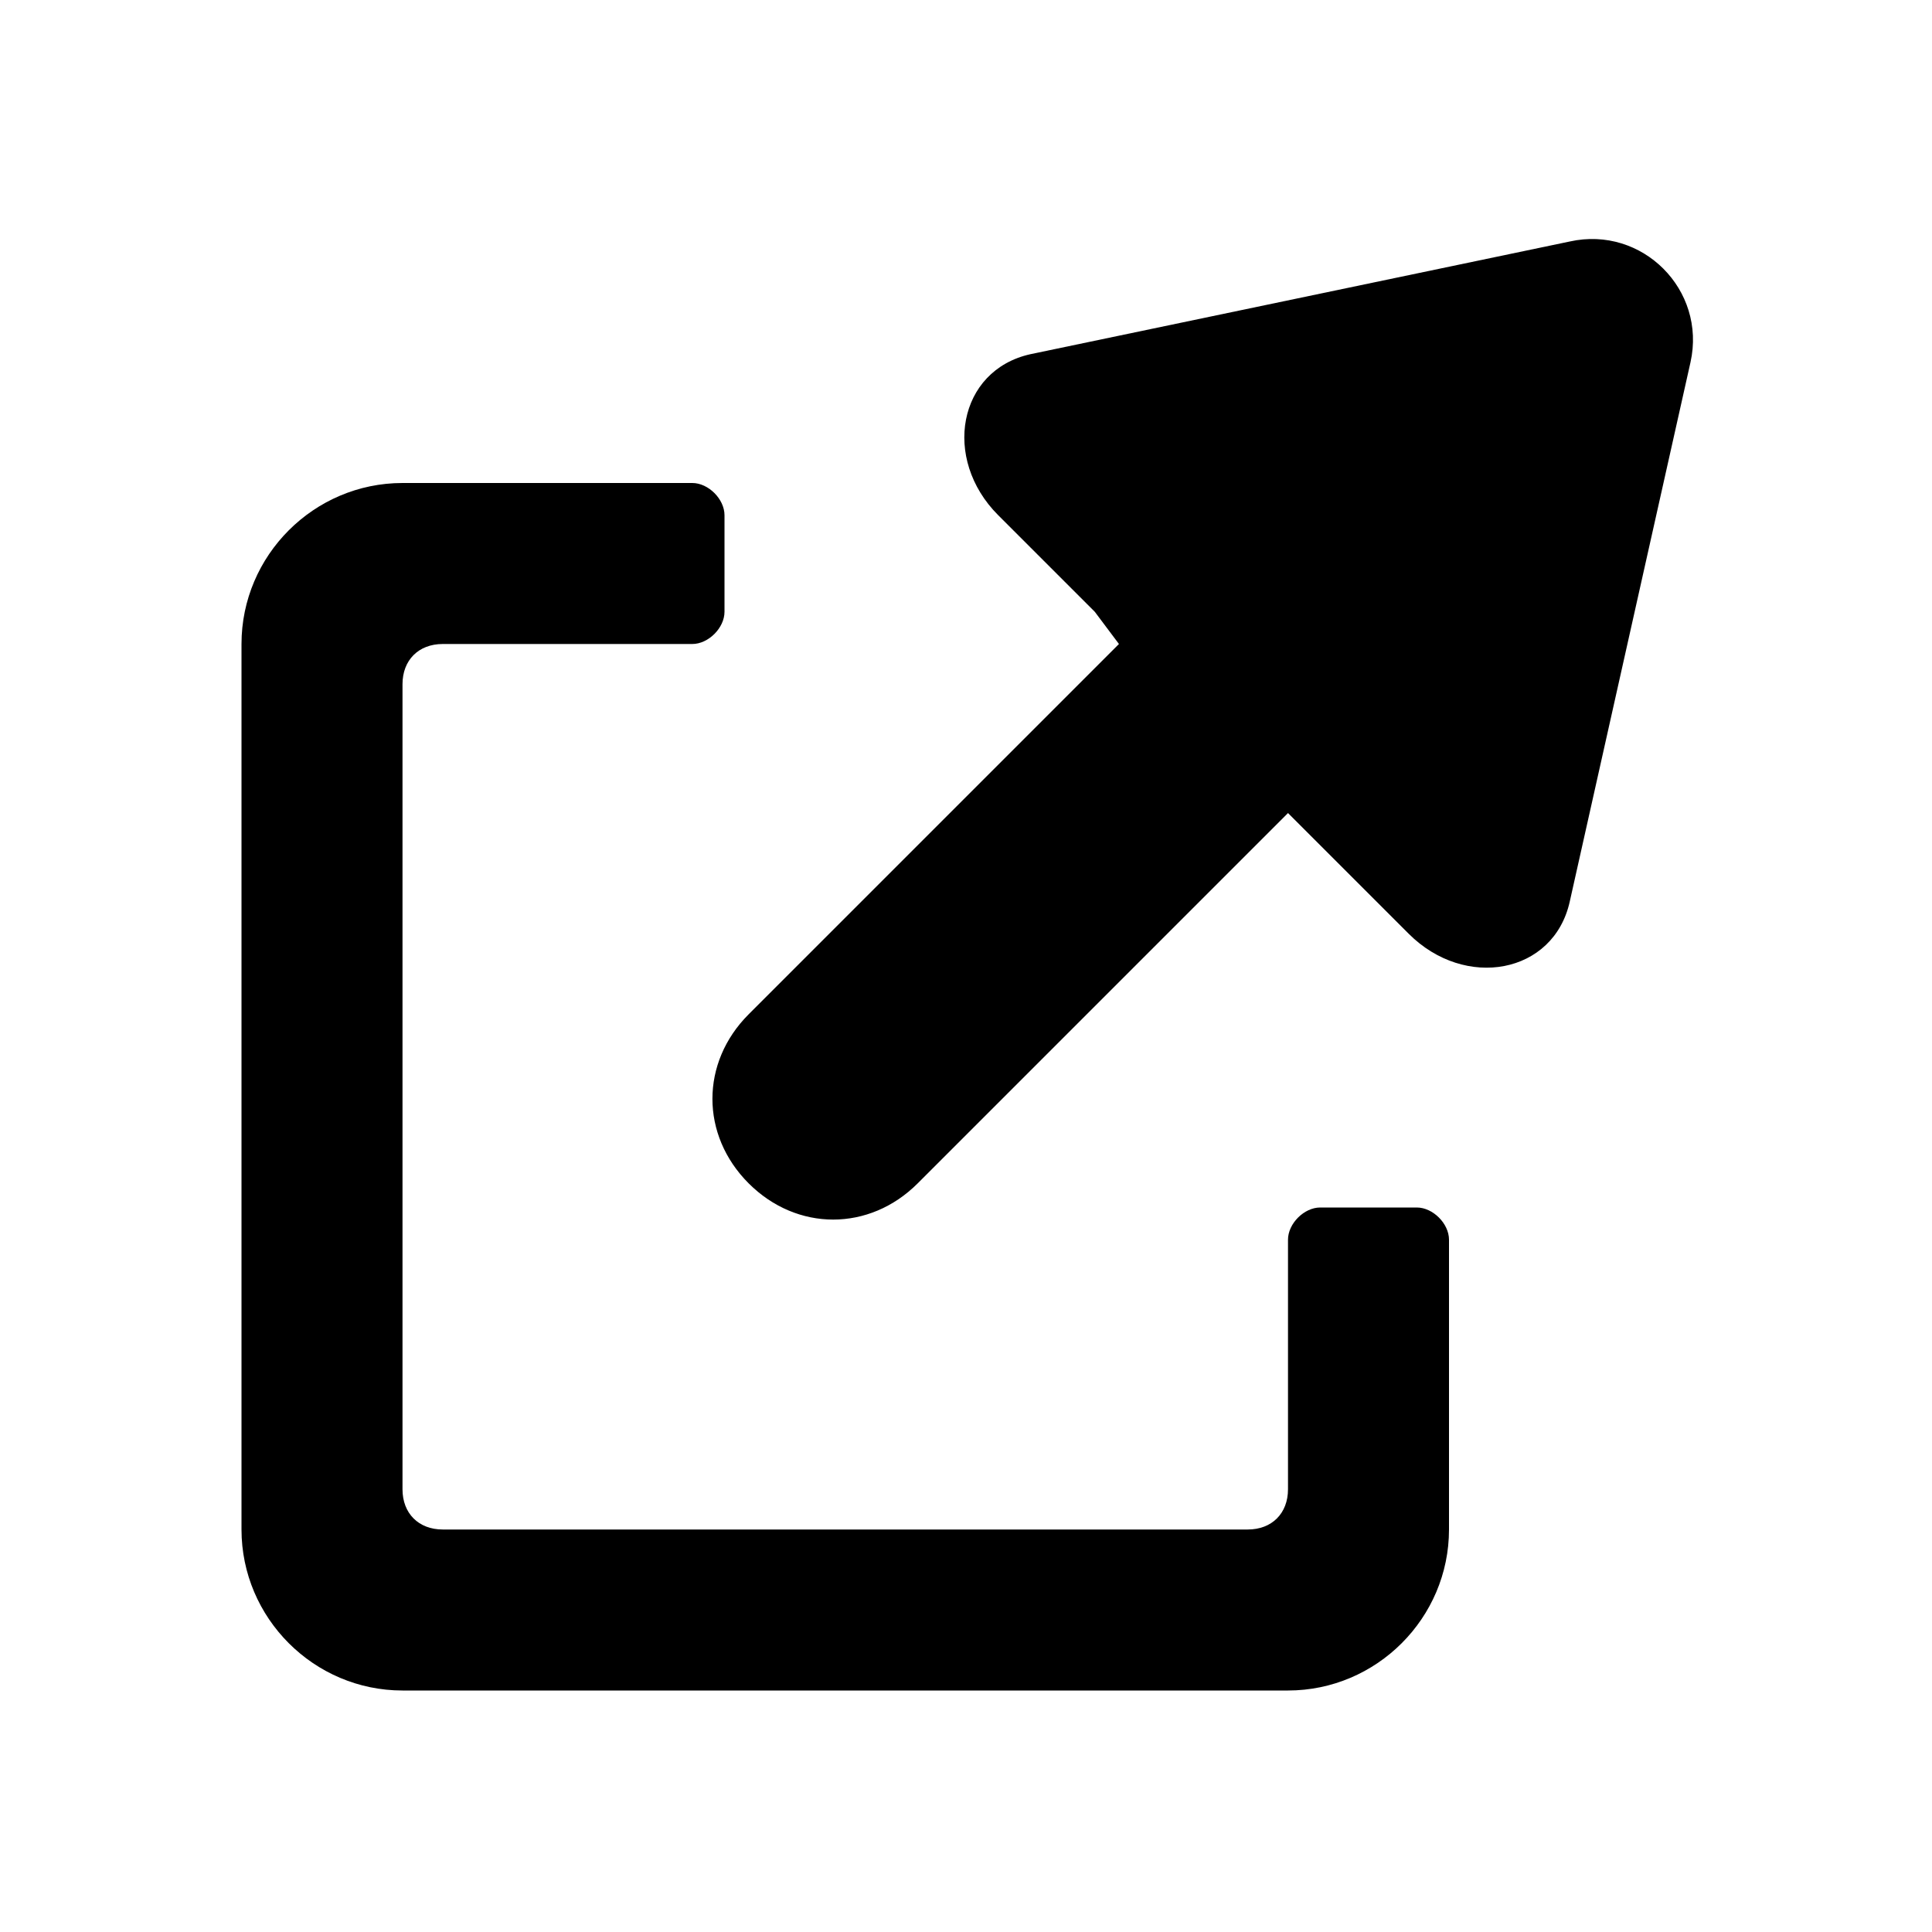
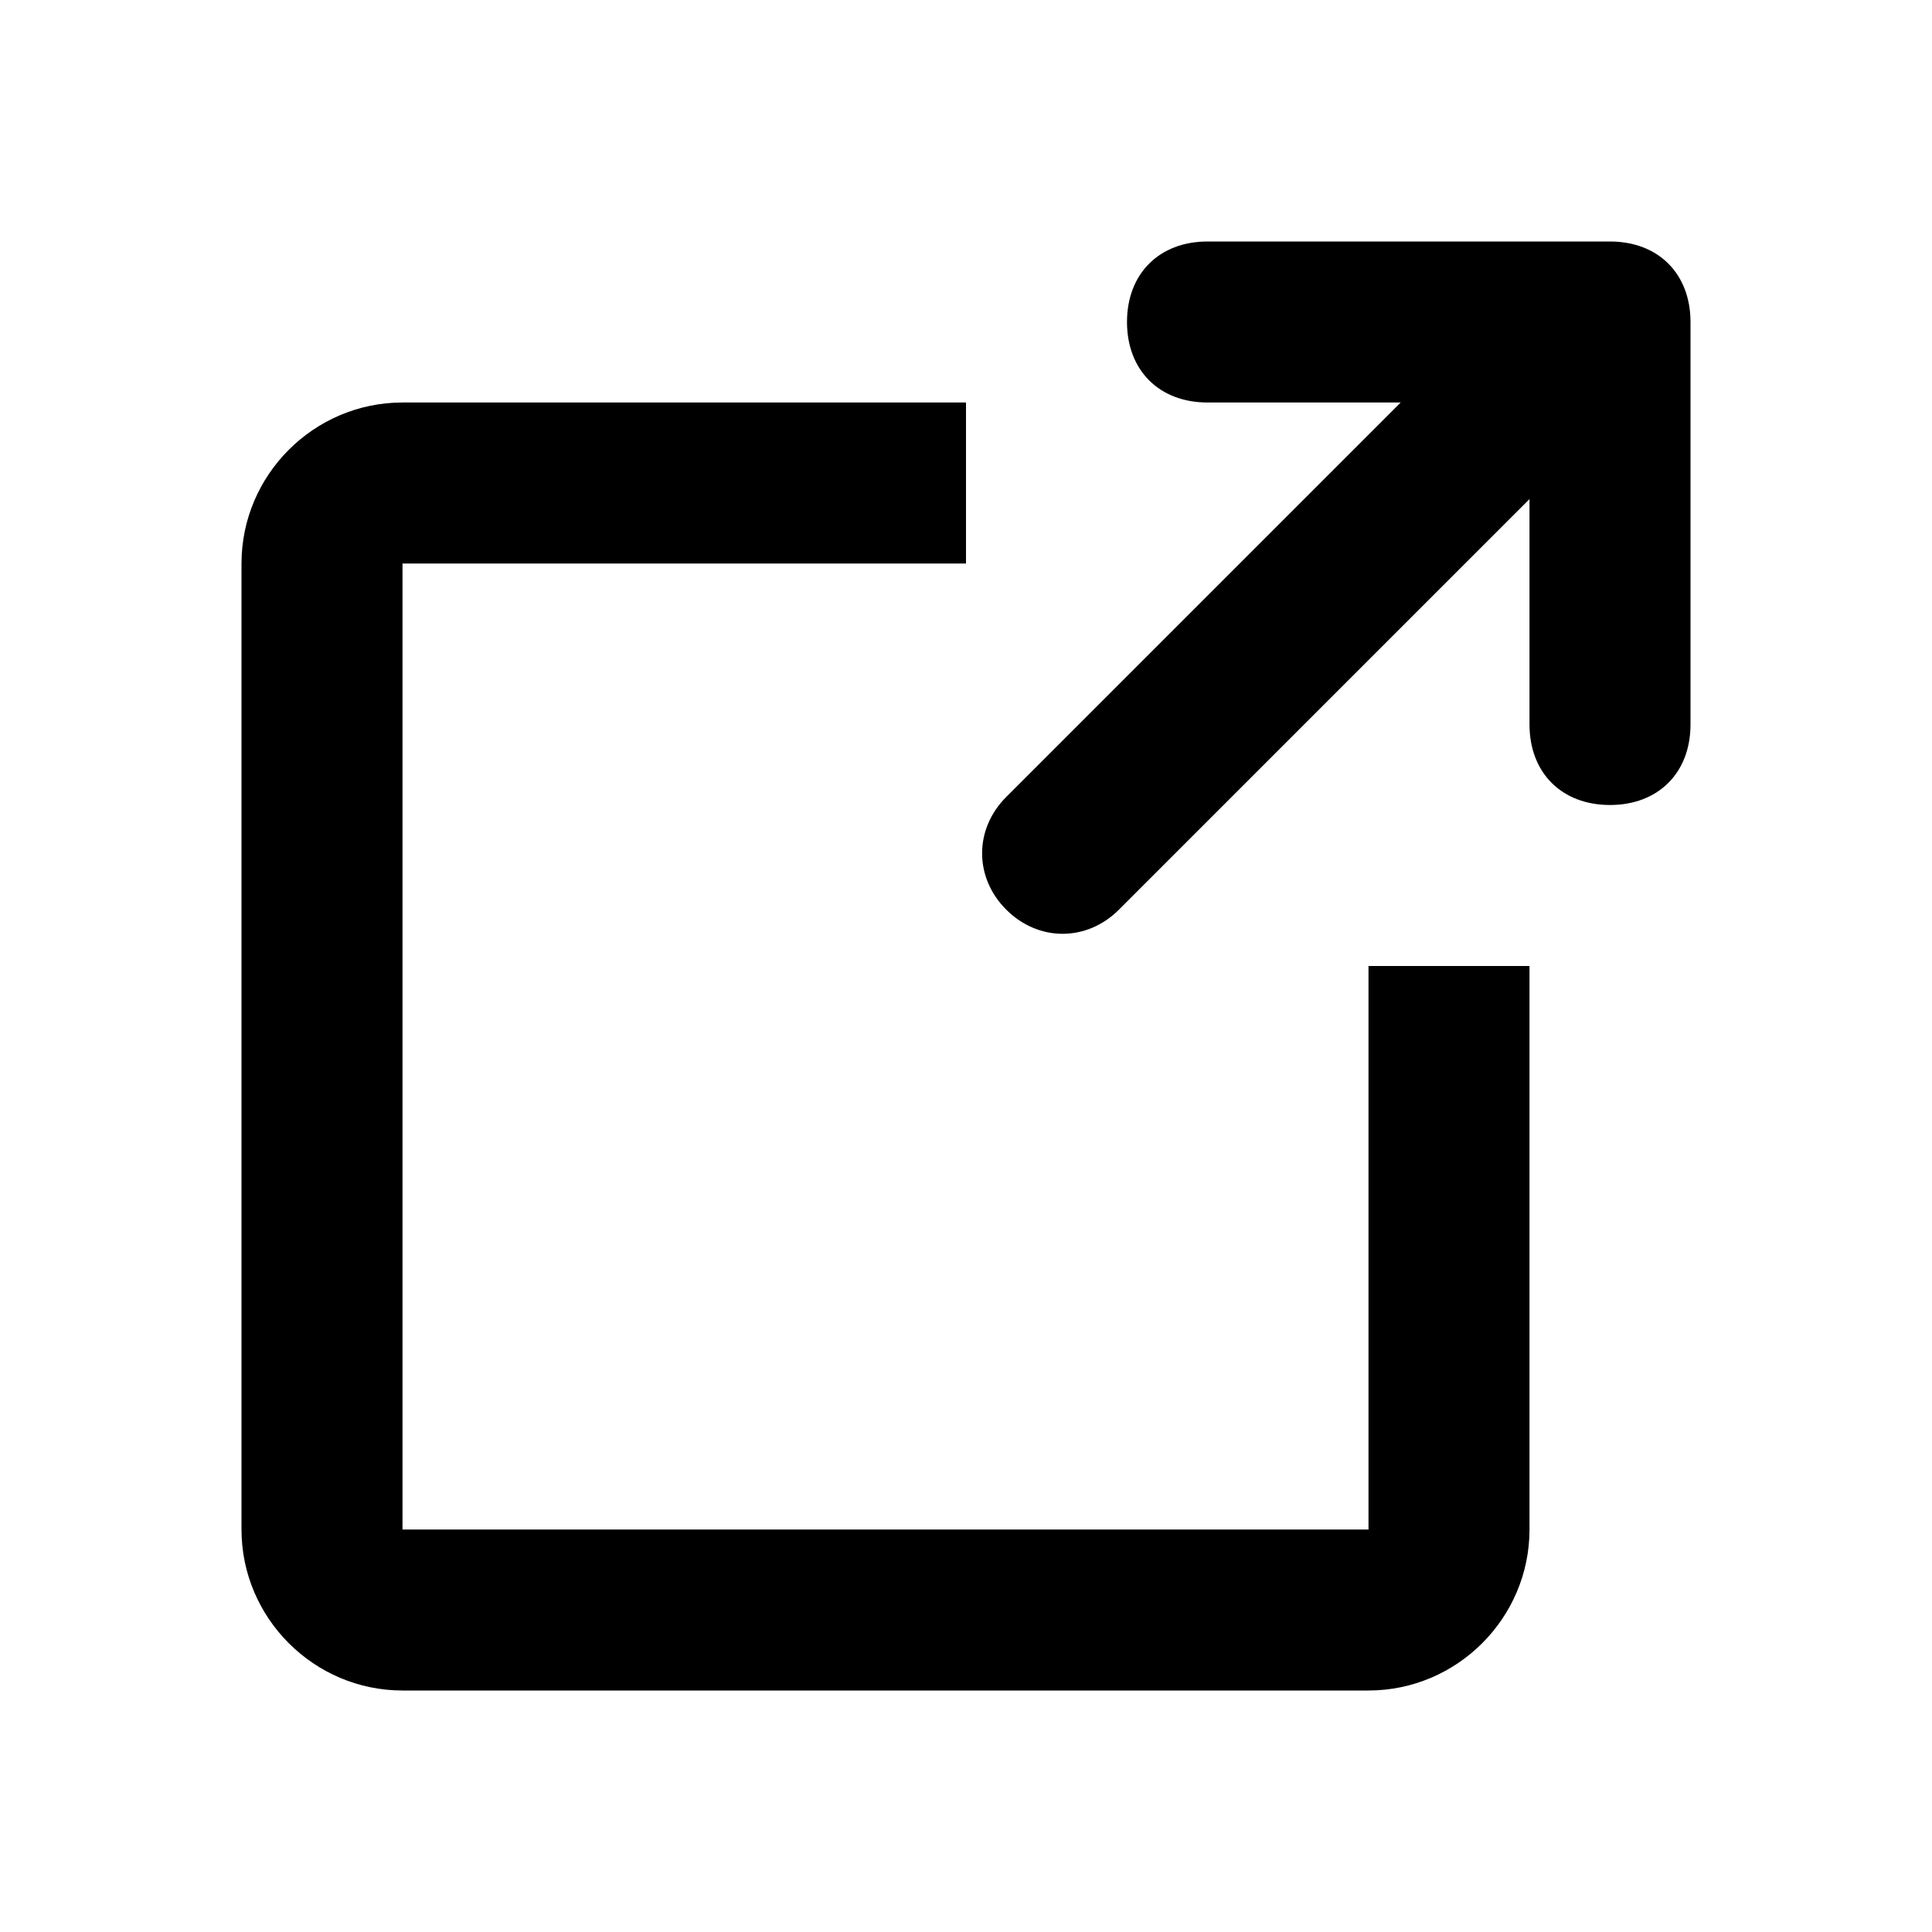
<svg xmlns="http://www.w3.org/2000/svg" viewBox="0 0 24 24">
-   <path d="M16 15.4v3.1c0 .3-.2.5-.5.5h-10c-.3 0-.5-.2-.5-.5v-10c0-.3.2-.5.5-.5h3.1c.2 0 .4-.2.4-.4V6.4c0-.2-.2-.4-.4-.4H5c-1.1 0-2 .9-2 2v11c0 1.1.9 2 2 2h11c1.1 0 2-.9 2-2v-3.6c0-.2-.2-.4-.4-.4h-1.2c-.2 0-.4.2-.4.4zm-4.6-.7l4.6-4.6.3.3 1.2 1.2c.7.7 1.8.5 2-.4L21 4.5c.2-.9-.6-1.7-1.5-1.5l-6.7 1.4c-.9.2-1.1 1.3-.4 2l1.2 1.2.3.4-4.6 4.6c-.6.6-.6 1.5 0 2.1s1.5.6 2.1 0z" />
+   <path d="M12.5 11.3c.4.4 1 .4 1.4 0L19 6.2V9c0 .6.4 1 1 1s1-.4 1-1V4c0-.6-.4-1-1-1h-5c-.6 0-1 .4-1 1s.4 1 1 1h2.4l-4.9 4.9c-.4.4-.4 1 0 1.4zM19 19c0 1.1-.9 2-2 2H5c-1.1 0-2-.9-2-2V7c0-1.1.9-2 2-2h7v2H5v12h12v-7h2" />
</svg>
